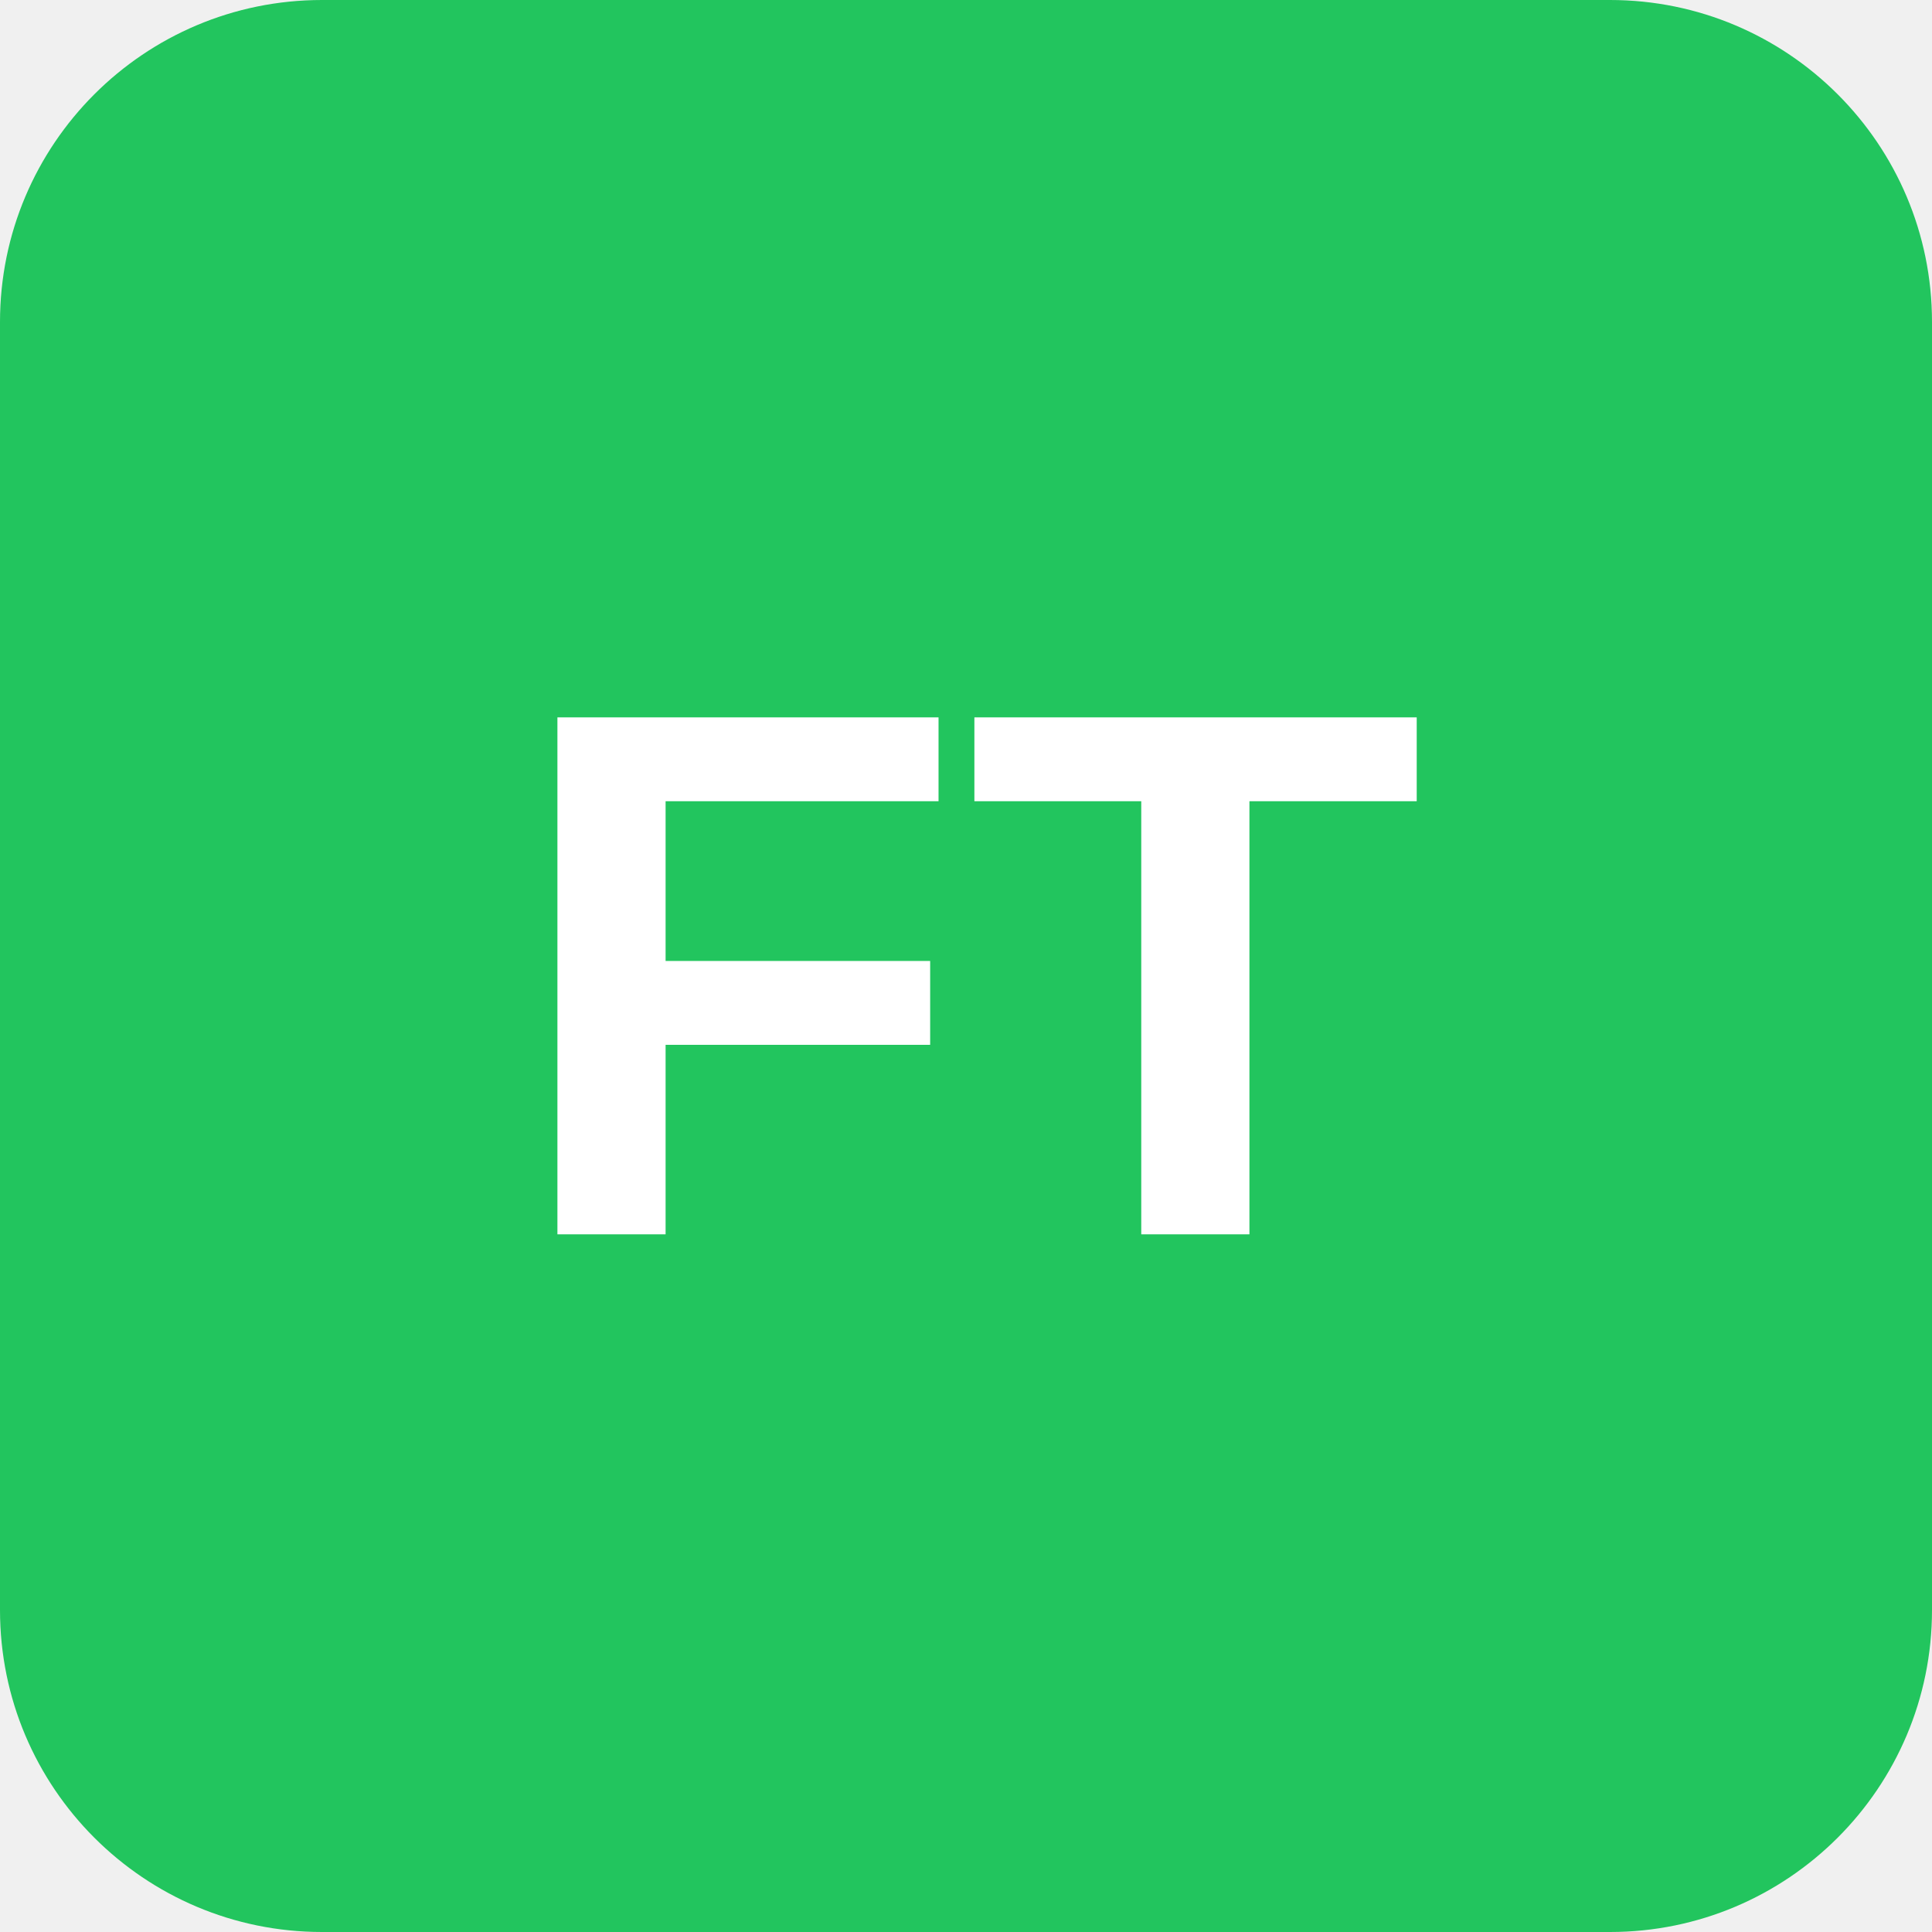
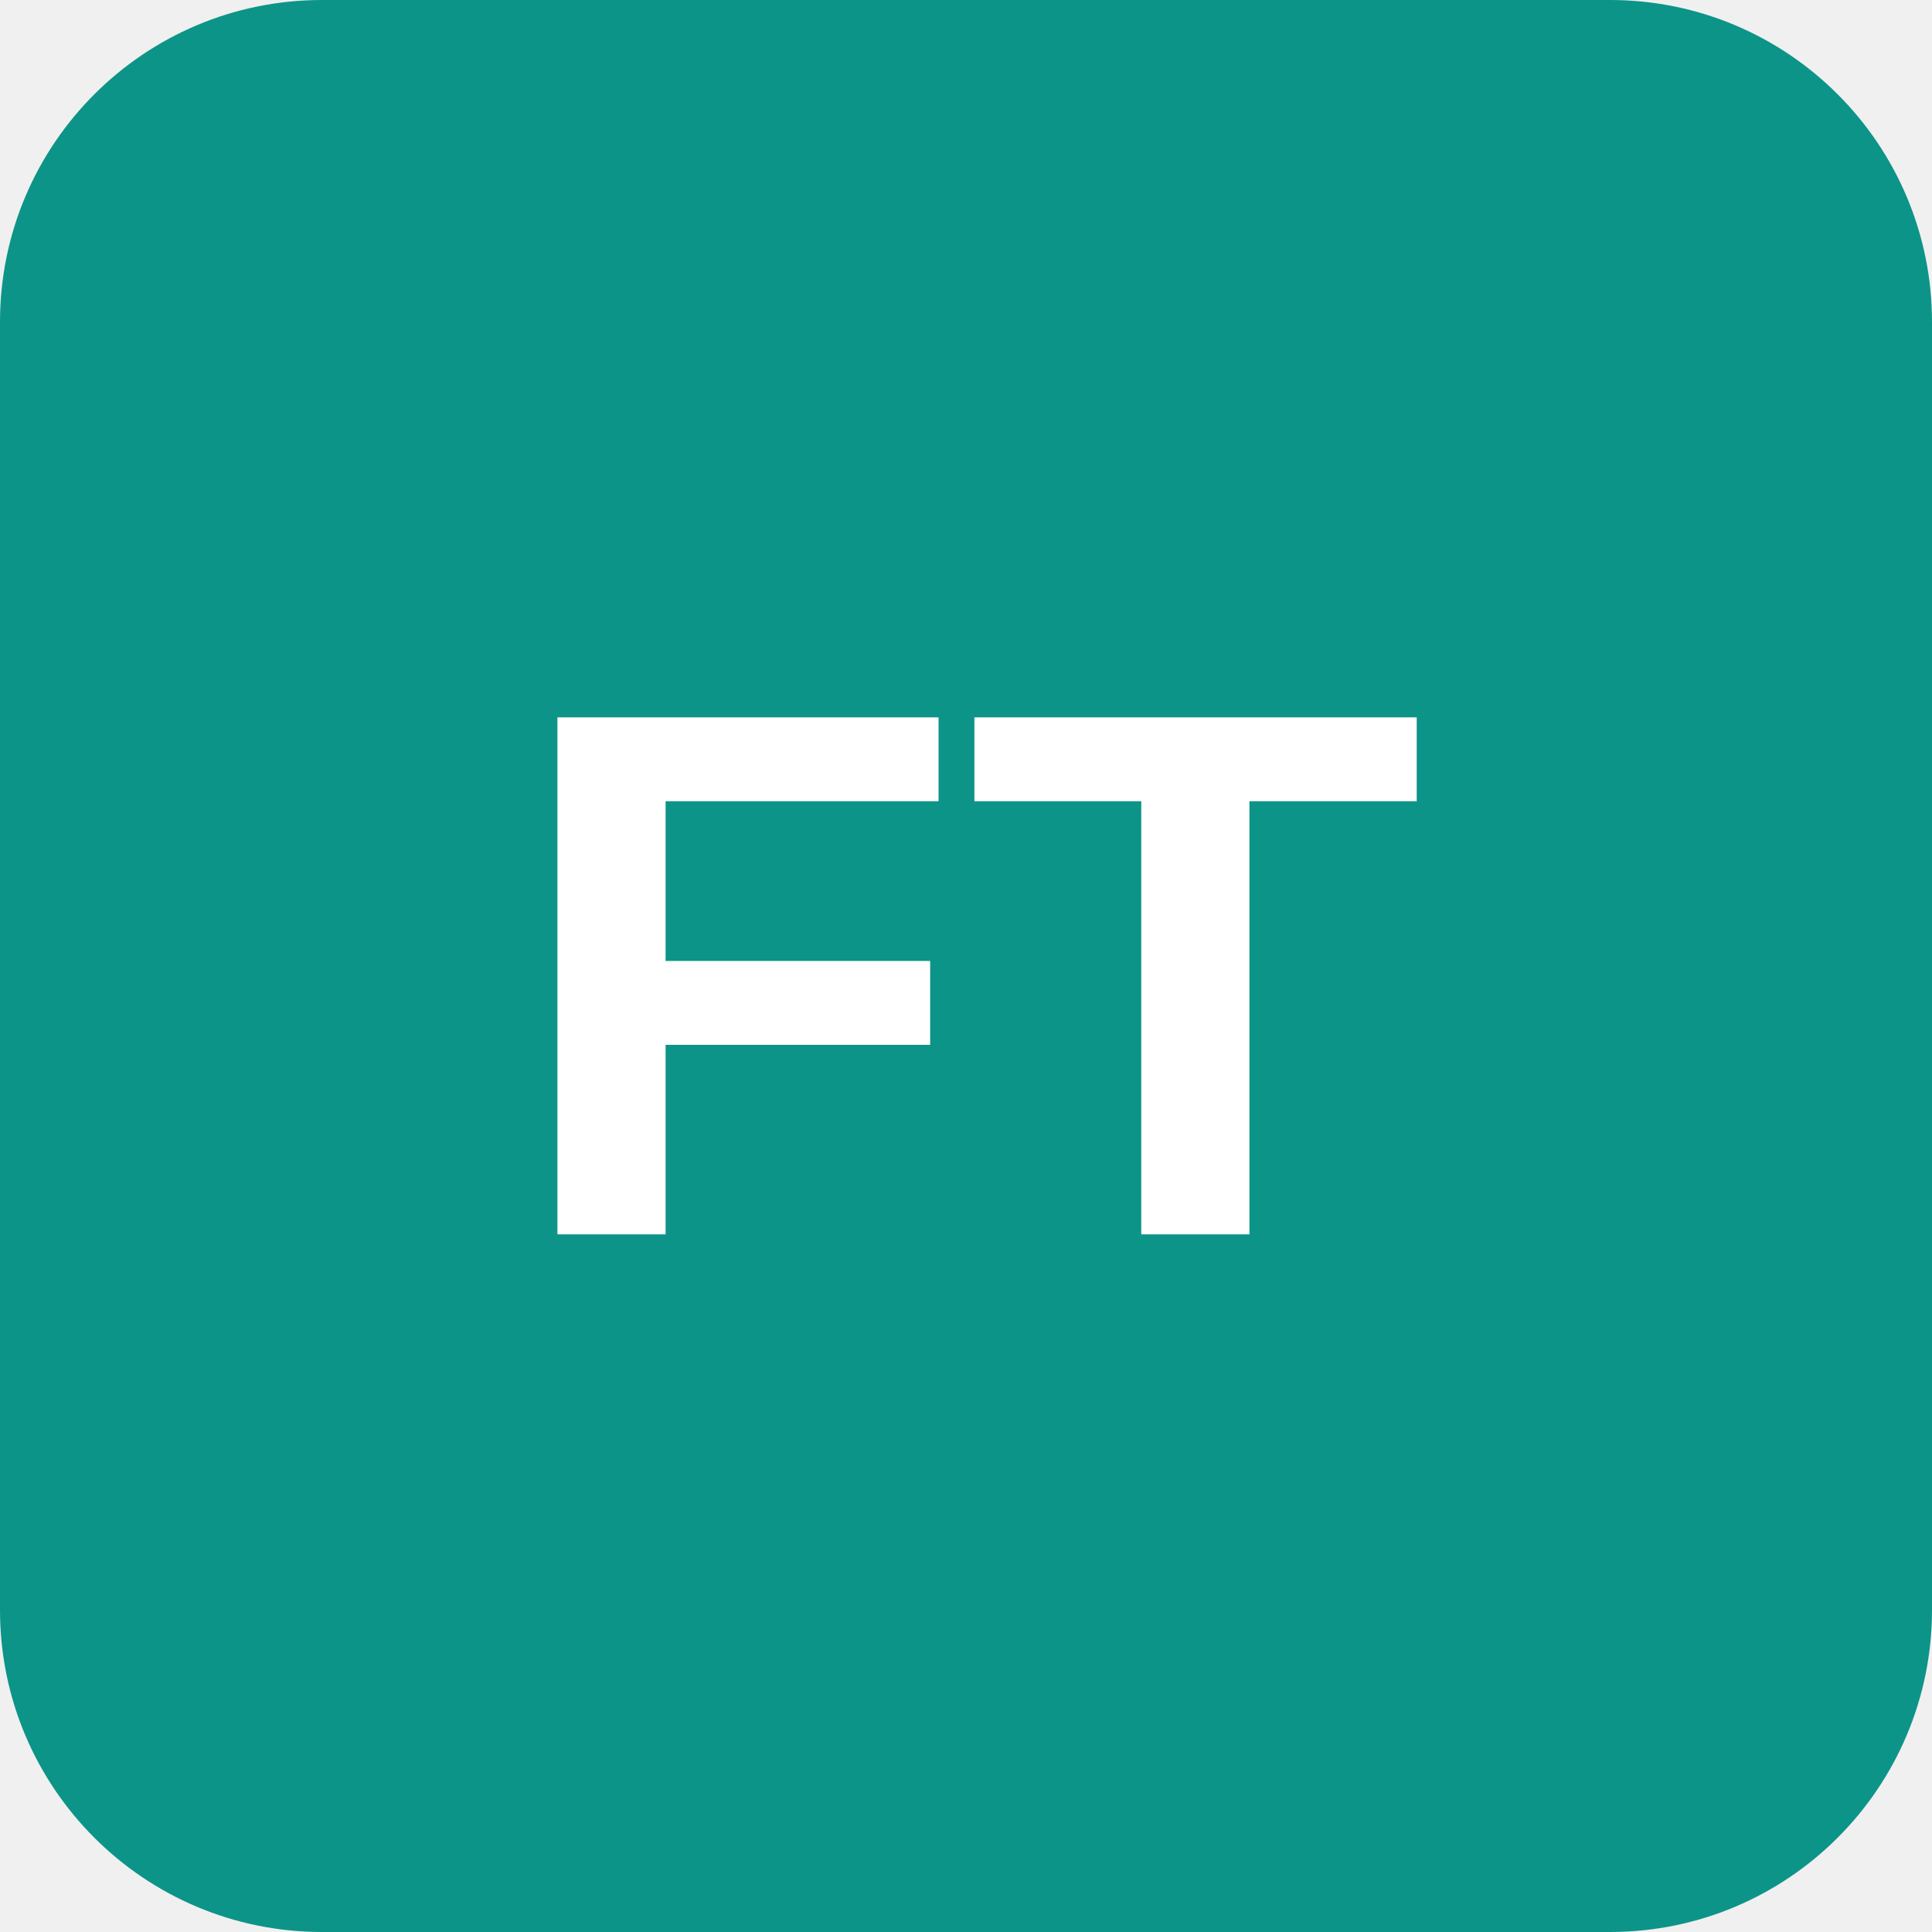
<svg xmlns="http://www.w3.org/2000/svg" width="72" height="72" viewBox="0 0 72 72">
-   <rect width="72" height="72" rx="12" fill="#22c55e" />
+   <rect width="72" height="72" rx="12" fill="#0d9488" />
  <text x="36" y="46" font-family="Arial" font-size="28" font-weight="bold" fill="white" text-anchor="middle">FT</text>
</svg>
